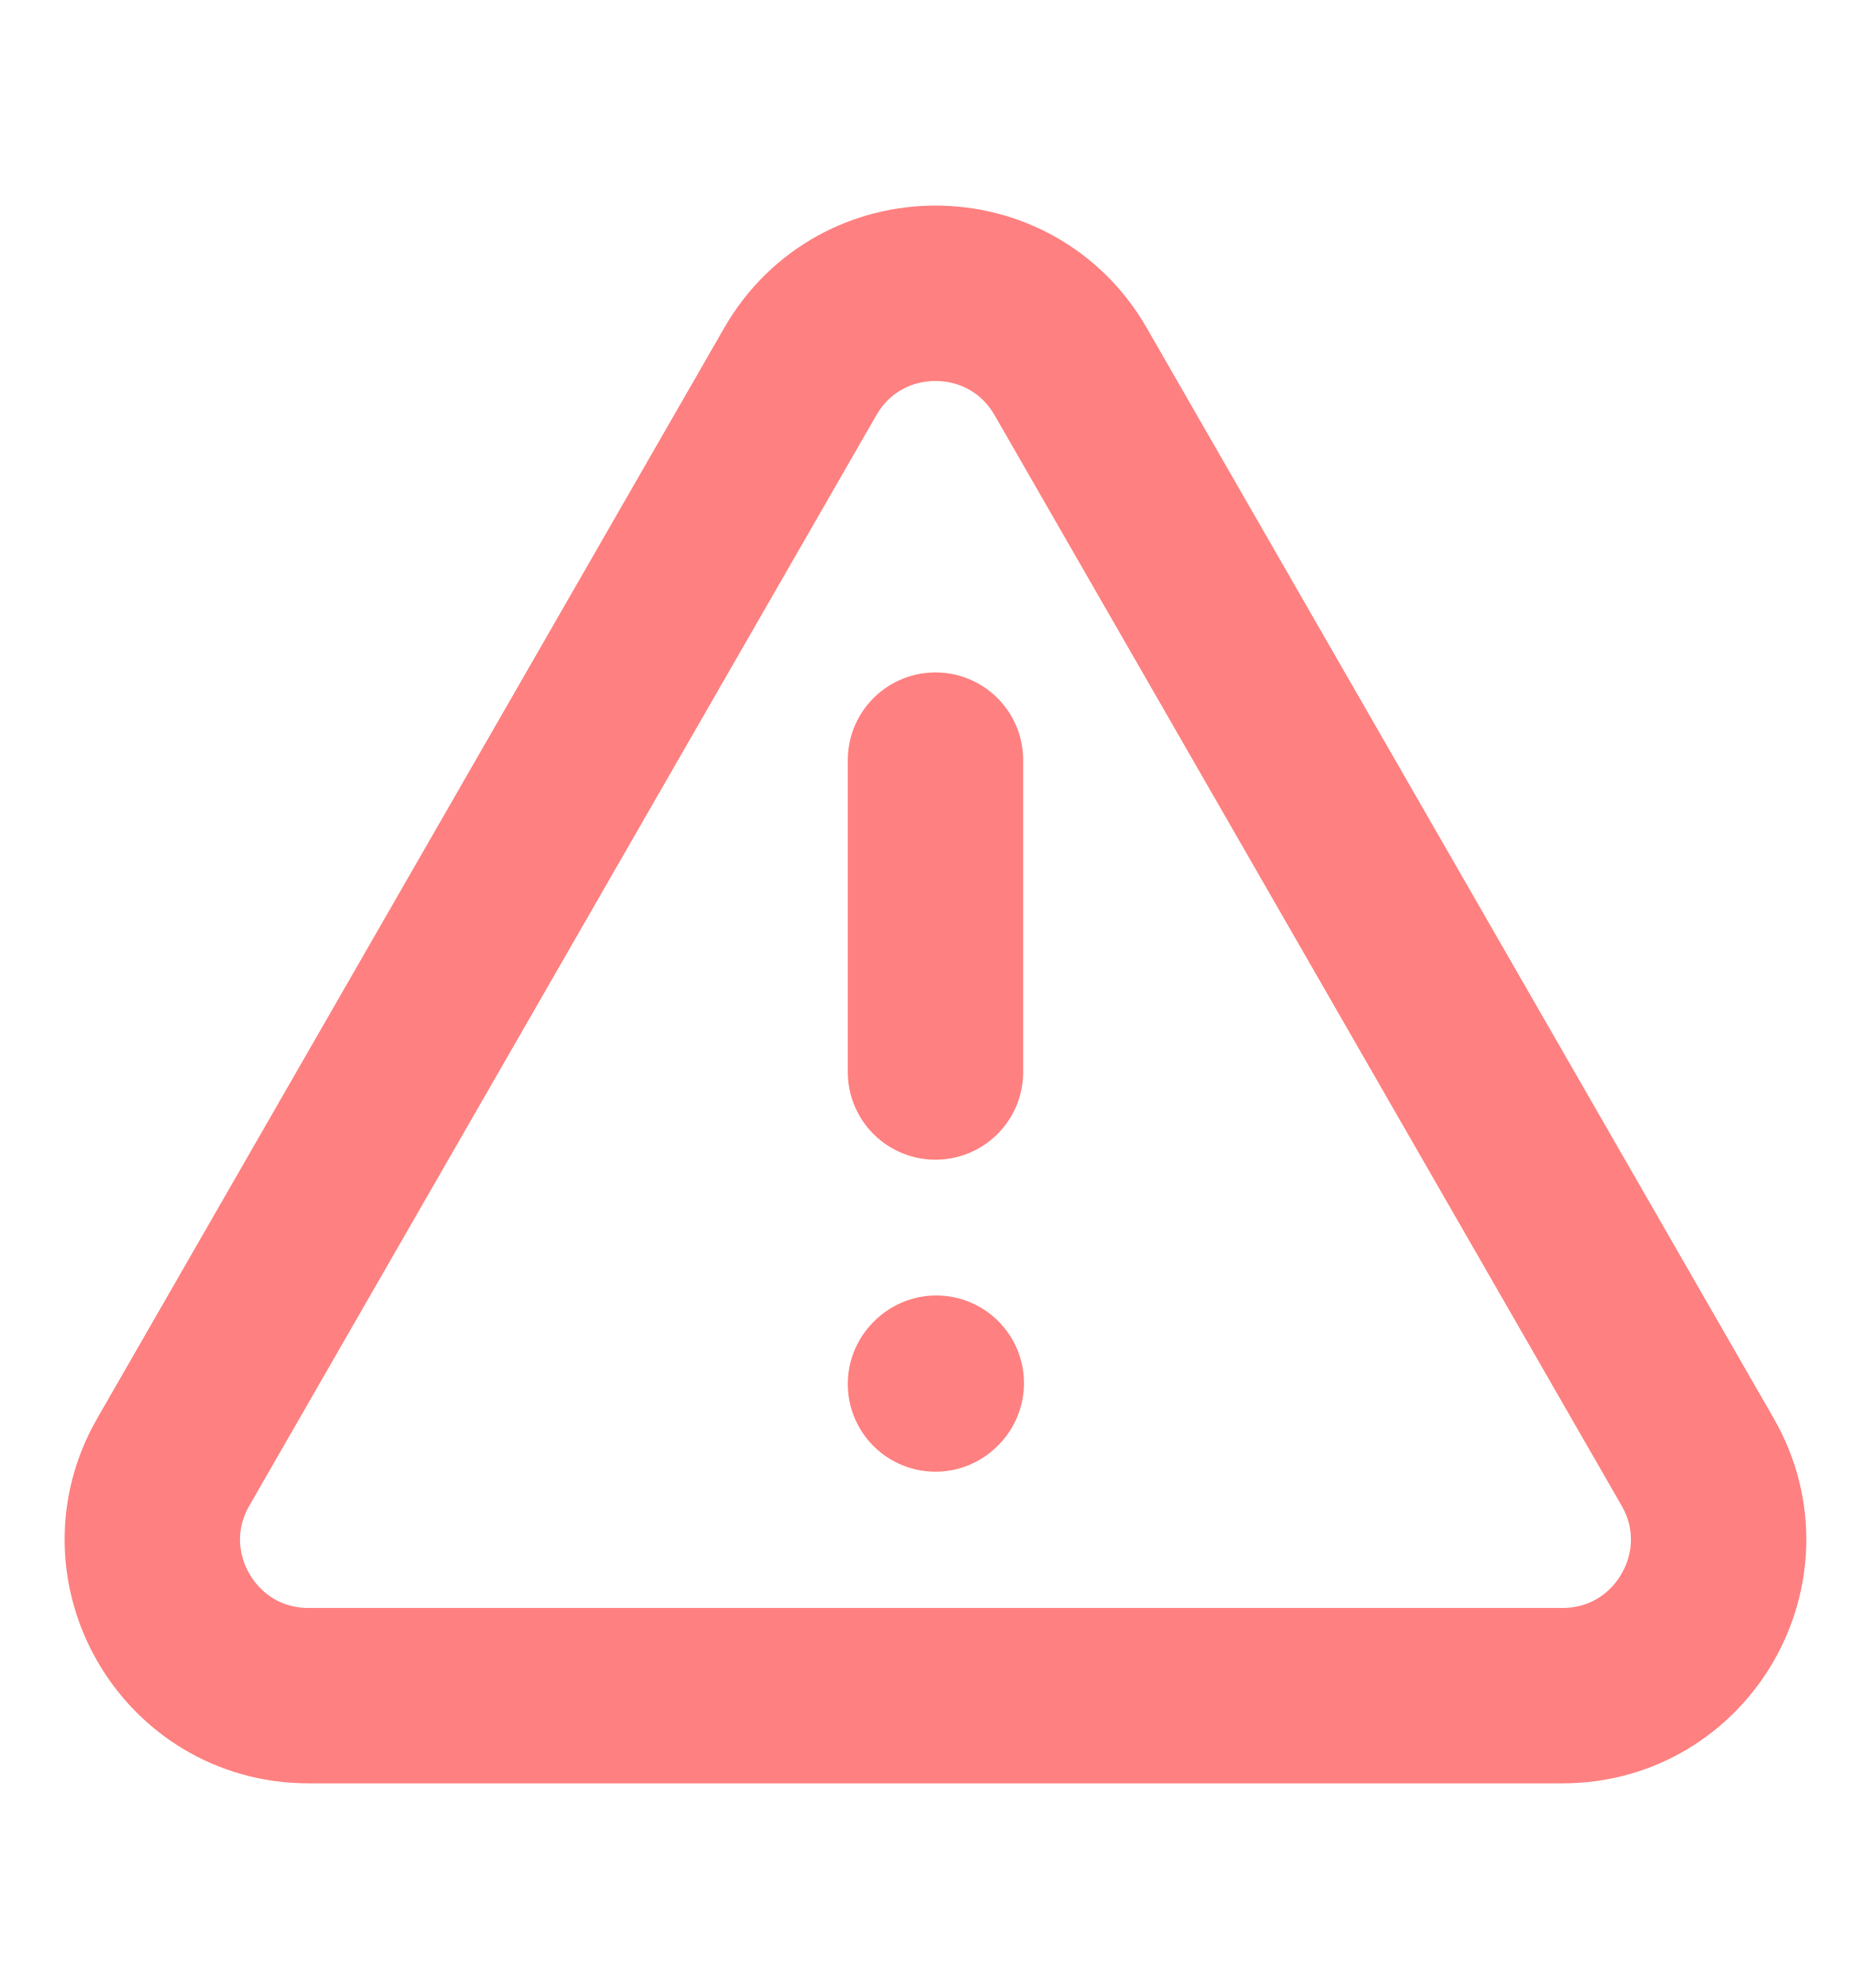
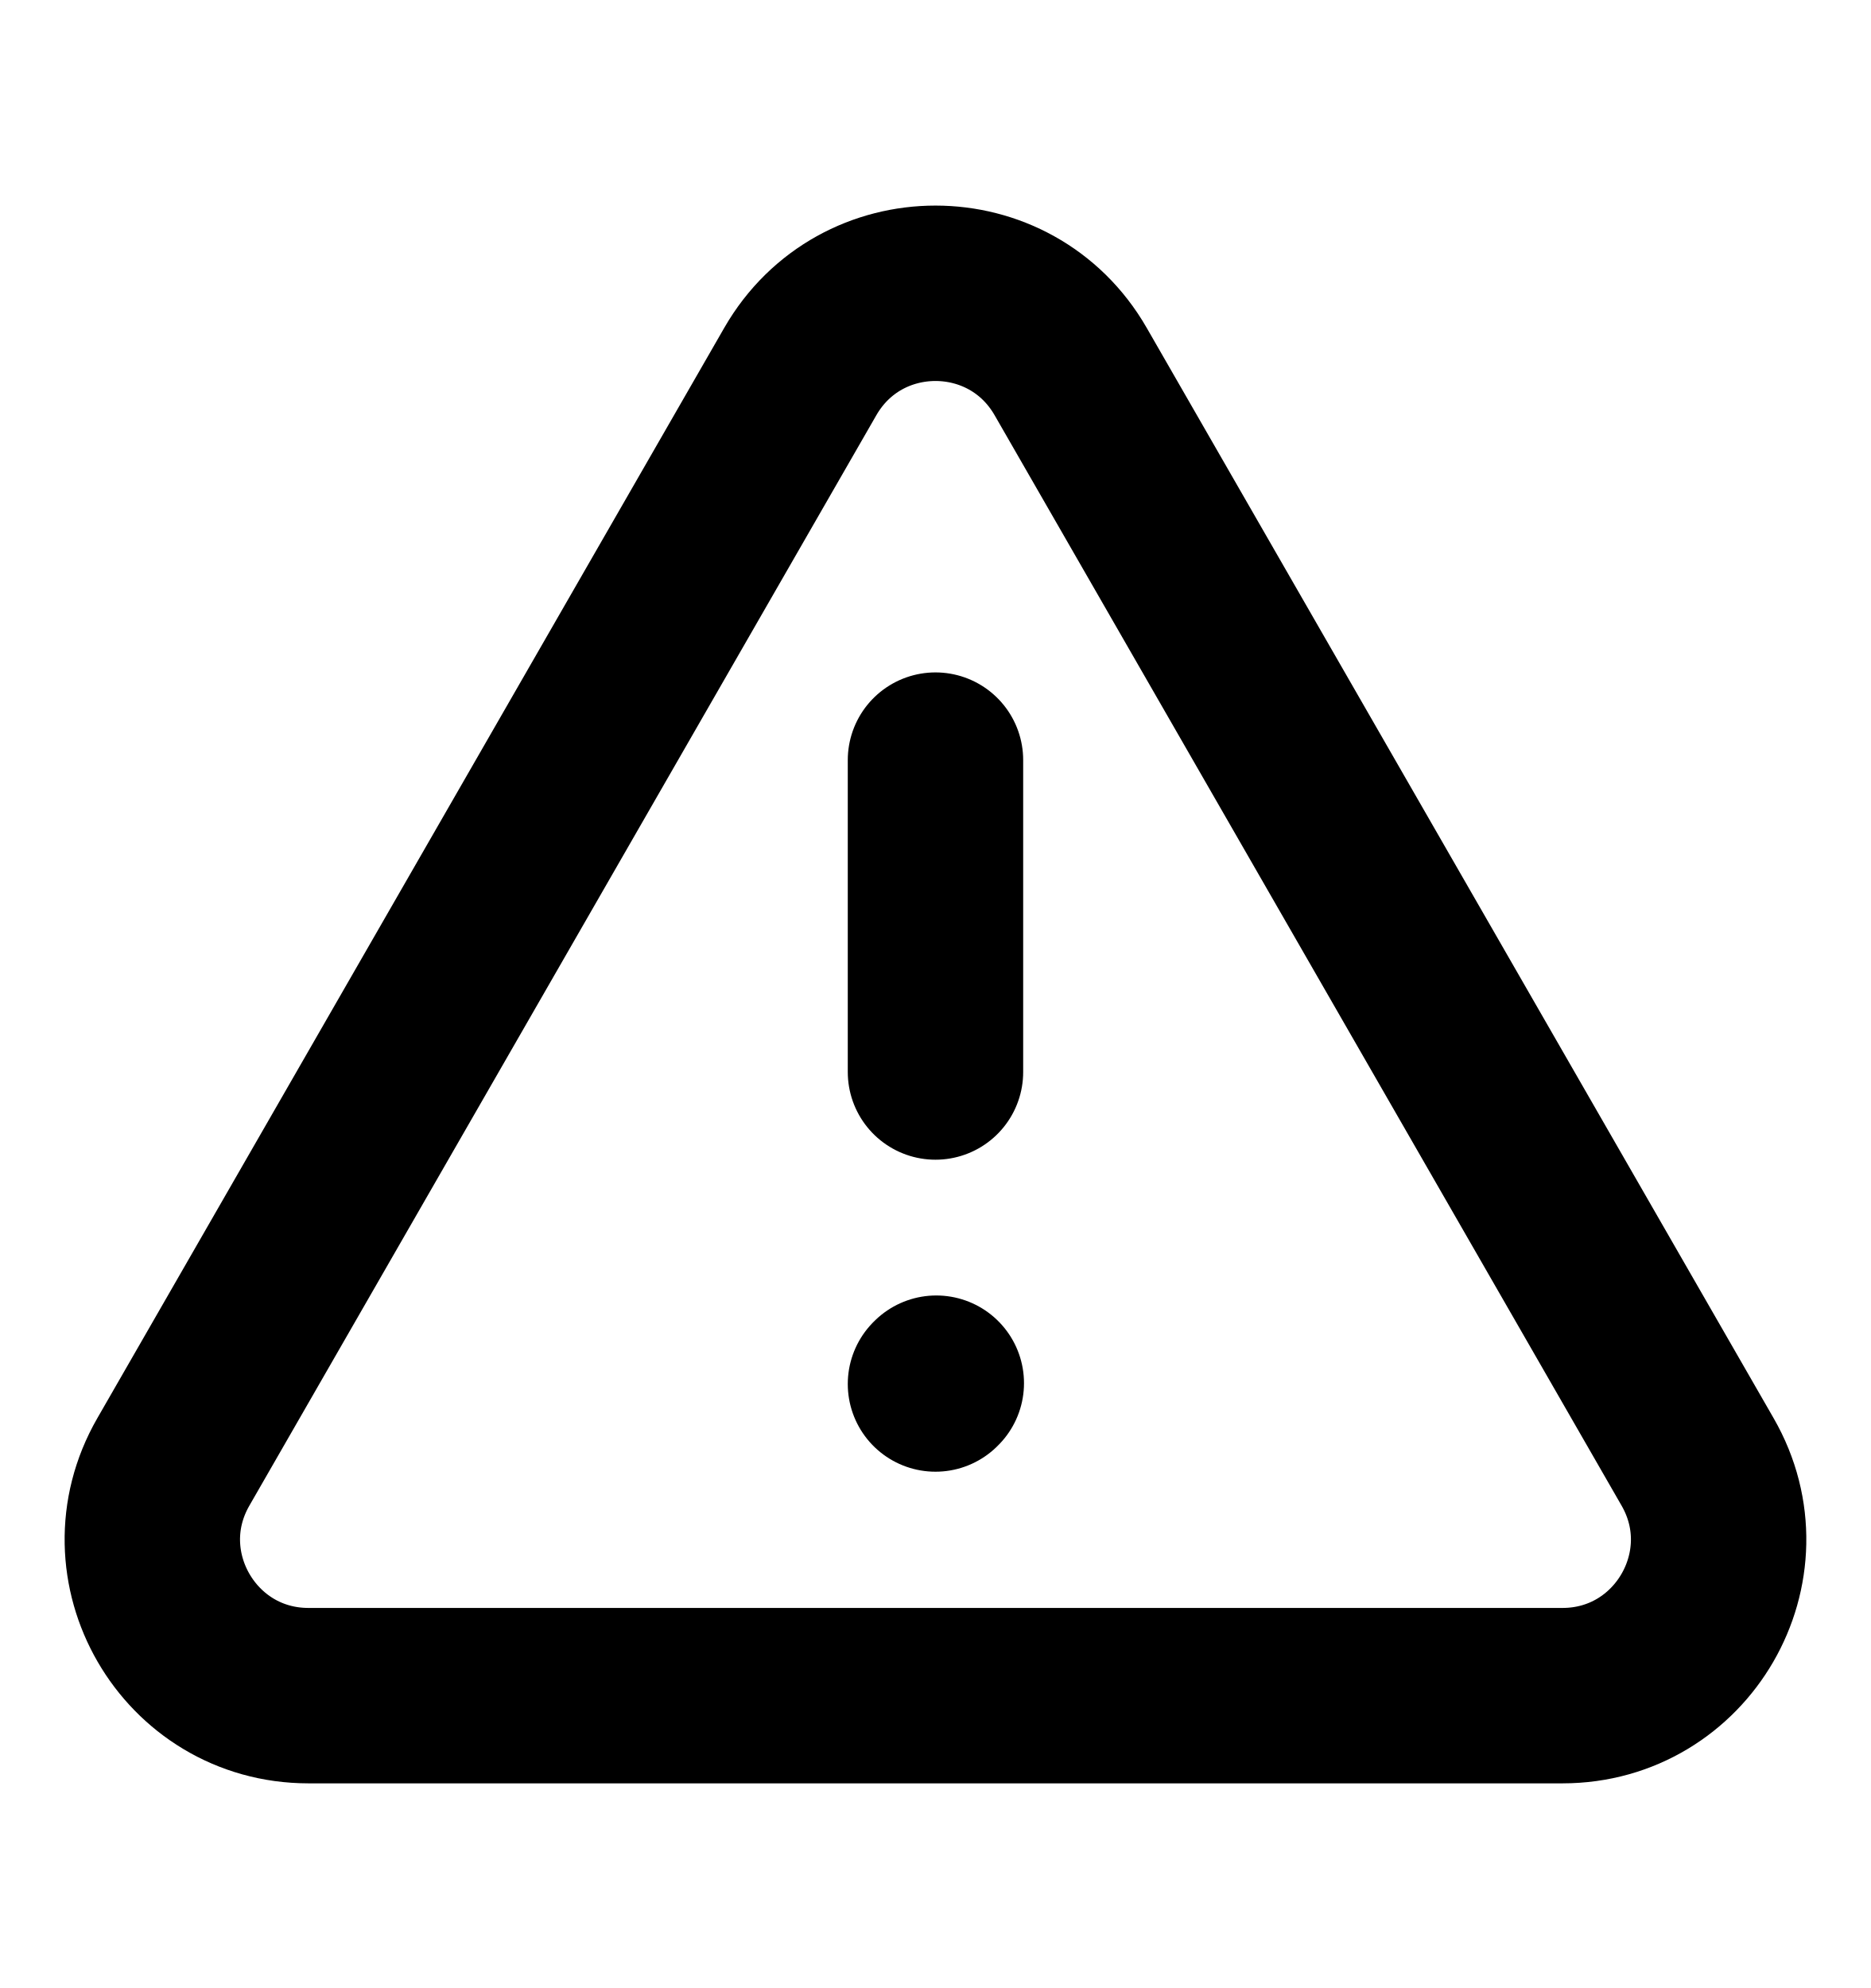
<svg xmlns="http://www.w3.org/2000/svg" width="16" height="17" viewBox="0 0 16 17" fill="none">
  <g id="Frame">
-     <path id="Vector" d="M13.362 14.5H2.638C1.613 14.5 0.971 13.391 1.482 12.502L6.844 3.177C7.357 2.285 8.643 2.285 9.156 3.177L14.518 12.502C15.029 13.391 14.387 14.5 13.362 14.5Z" stroke="#FF8080" stroke-width="1.5" stroke-linecap="round" />
-     <path id="Vector_2" d="M8 6.5V9.167" stroke="#FF8080" stroke-width="1.5" stroke-linecap="round" />
-     <path id="Vector_3" d="M8 11.835L8.007 11.828" stroke="#FF8080" stroke-width="1.5" stroke-linecap="round" stroke-linejoin="round" />
+     <path id="Vector" d="M13.362 14.5H2.638C1.613 14.5 0.971 13.391 1.482 12.502L6.844 3.177C7.357 2.285 8.643 2.285 9.156 3.177L14.518 12.502C15.029 13.391 14.387 14.5 13.362 14.5Z" stroke="currentColor" stroke-width="1.5" stroke-linecap="round" />
+     <path id="Vector_2" d="M8 6.5V9.167" stroke="currentColor" stroke-width="1.5" stroke-linecap="round" />
+     <path id="Vector_3" d="M8 11.835L8.007 11.828" stroke="currentColor" stroke-width="1.5" stroke-linecap="round" stroke-linejoin="round" />
  </g>
</svg>
